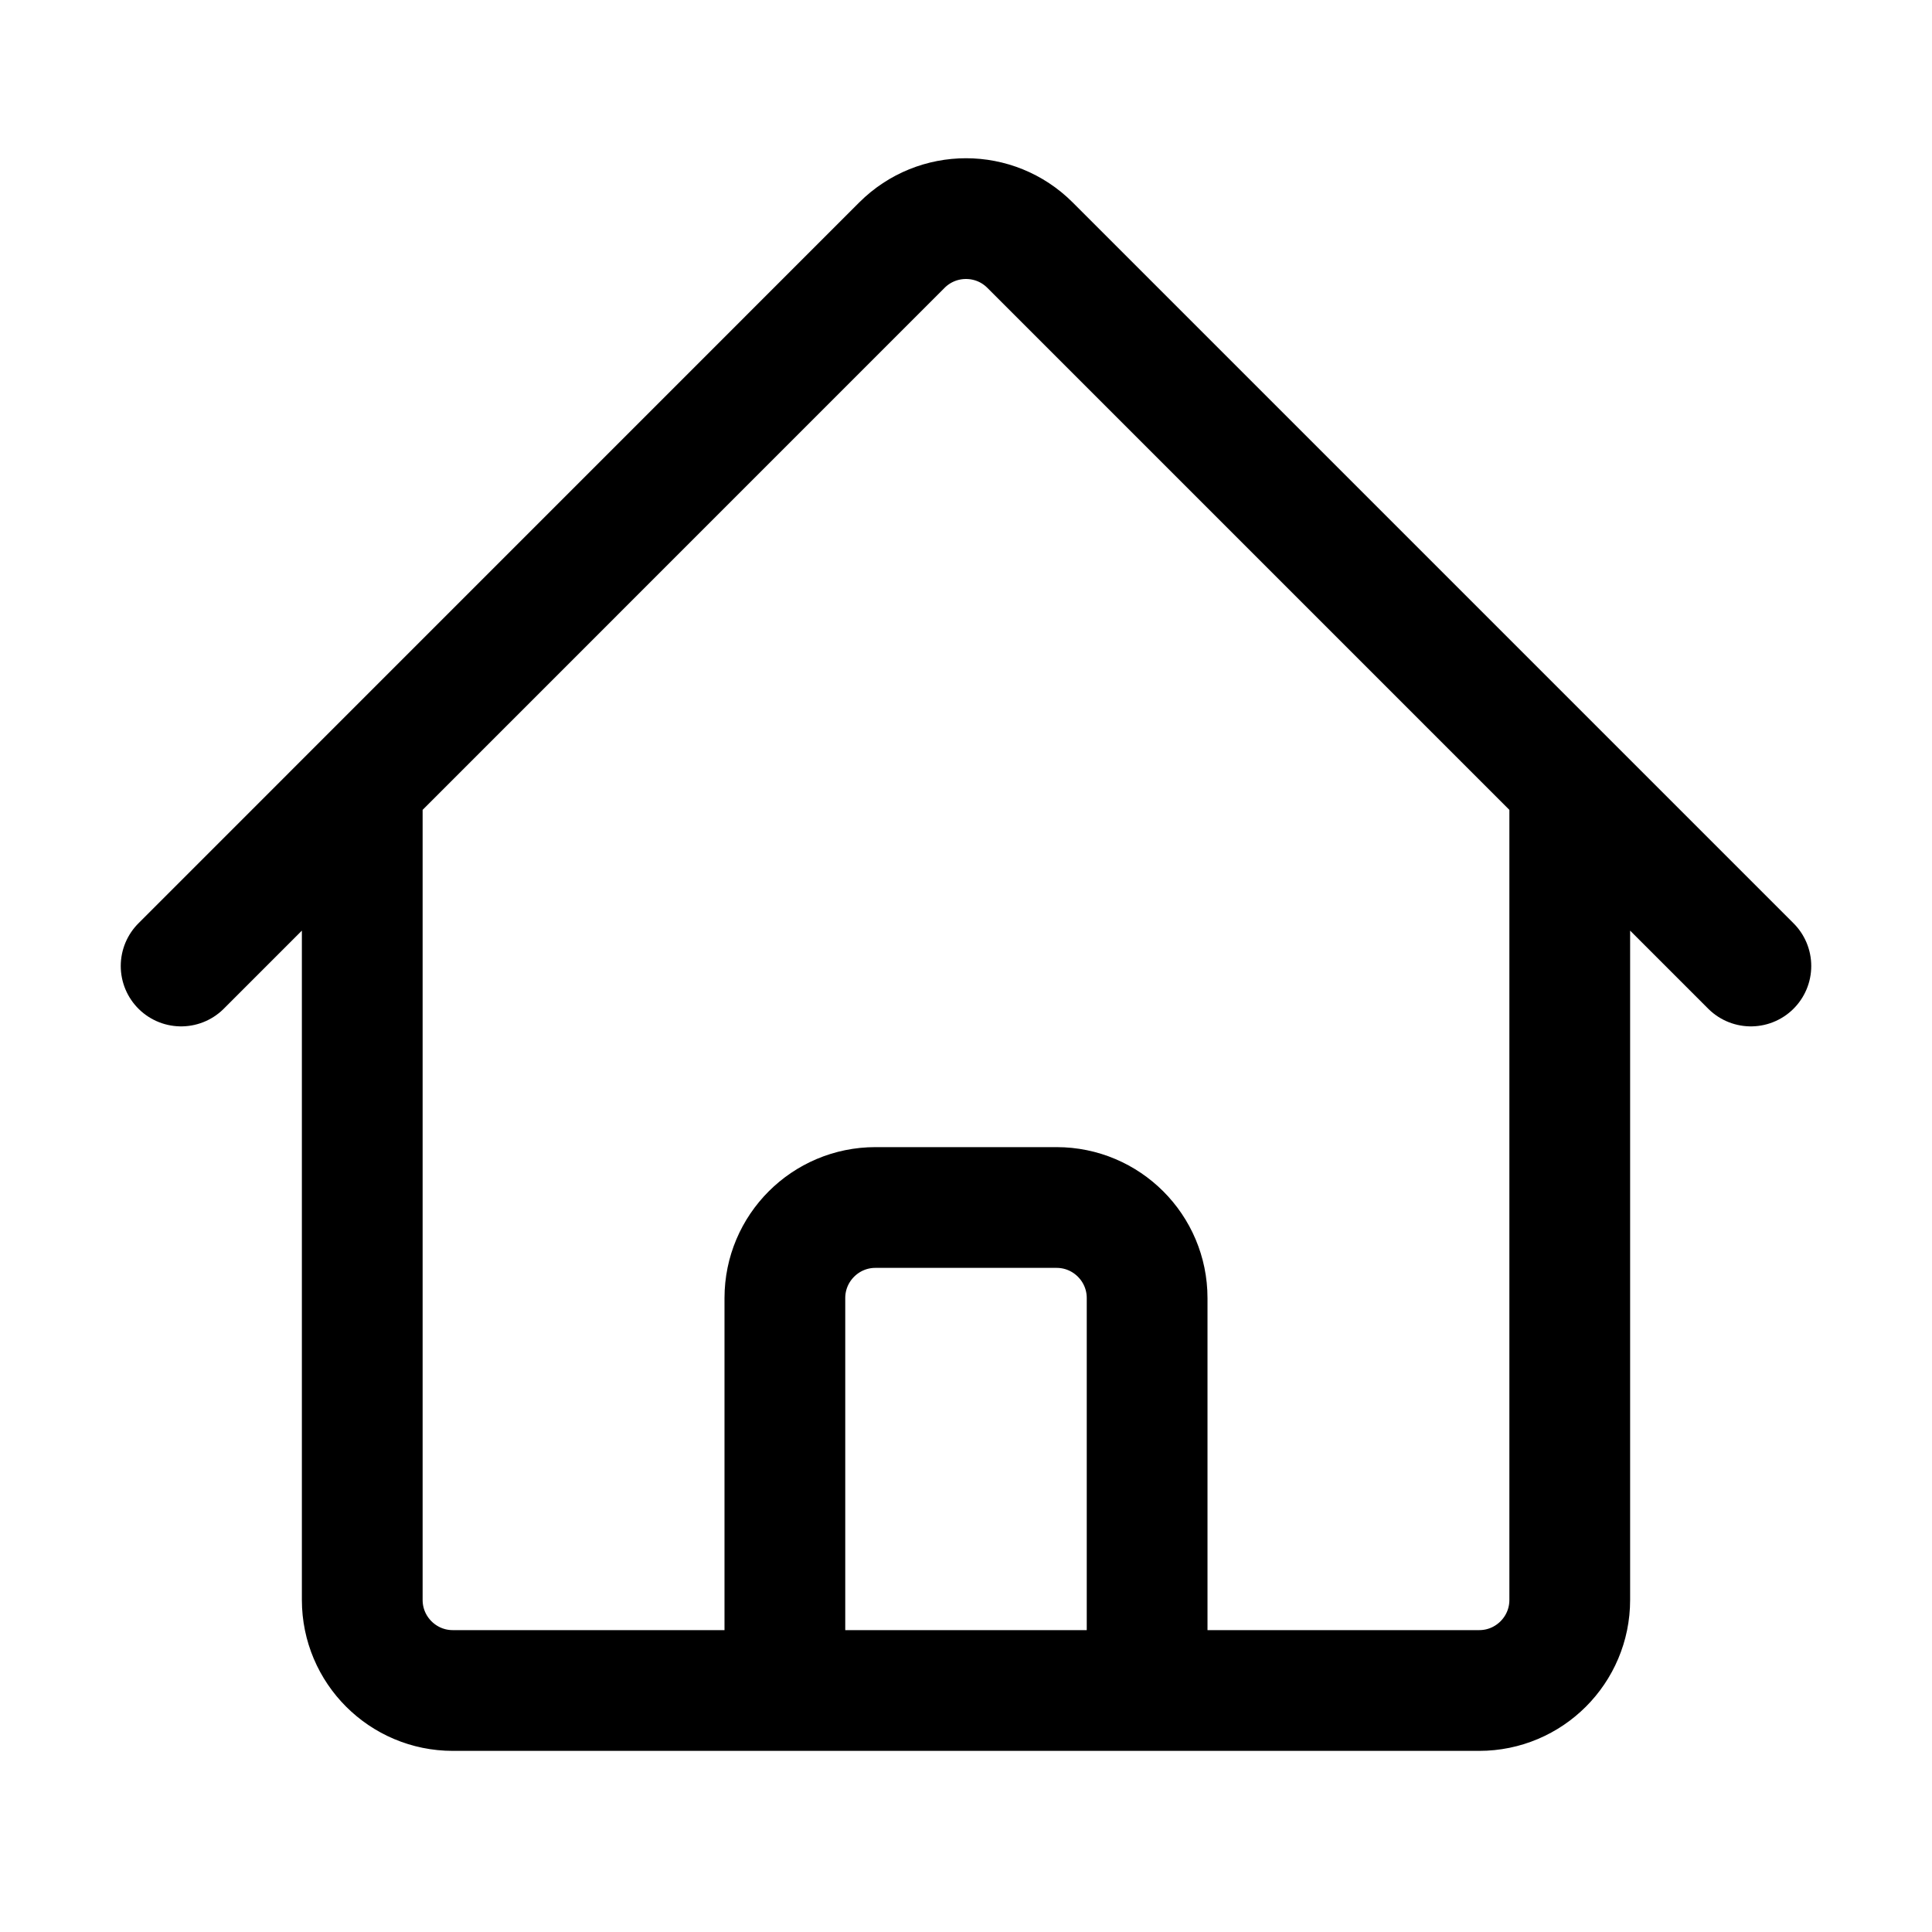
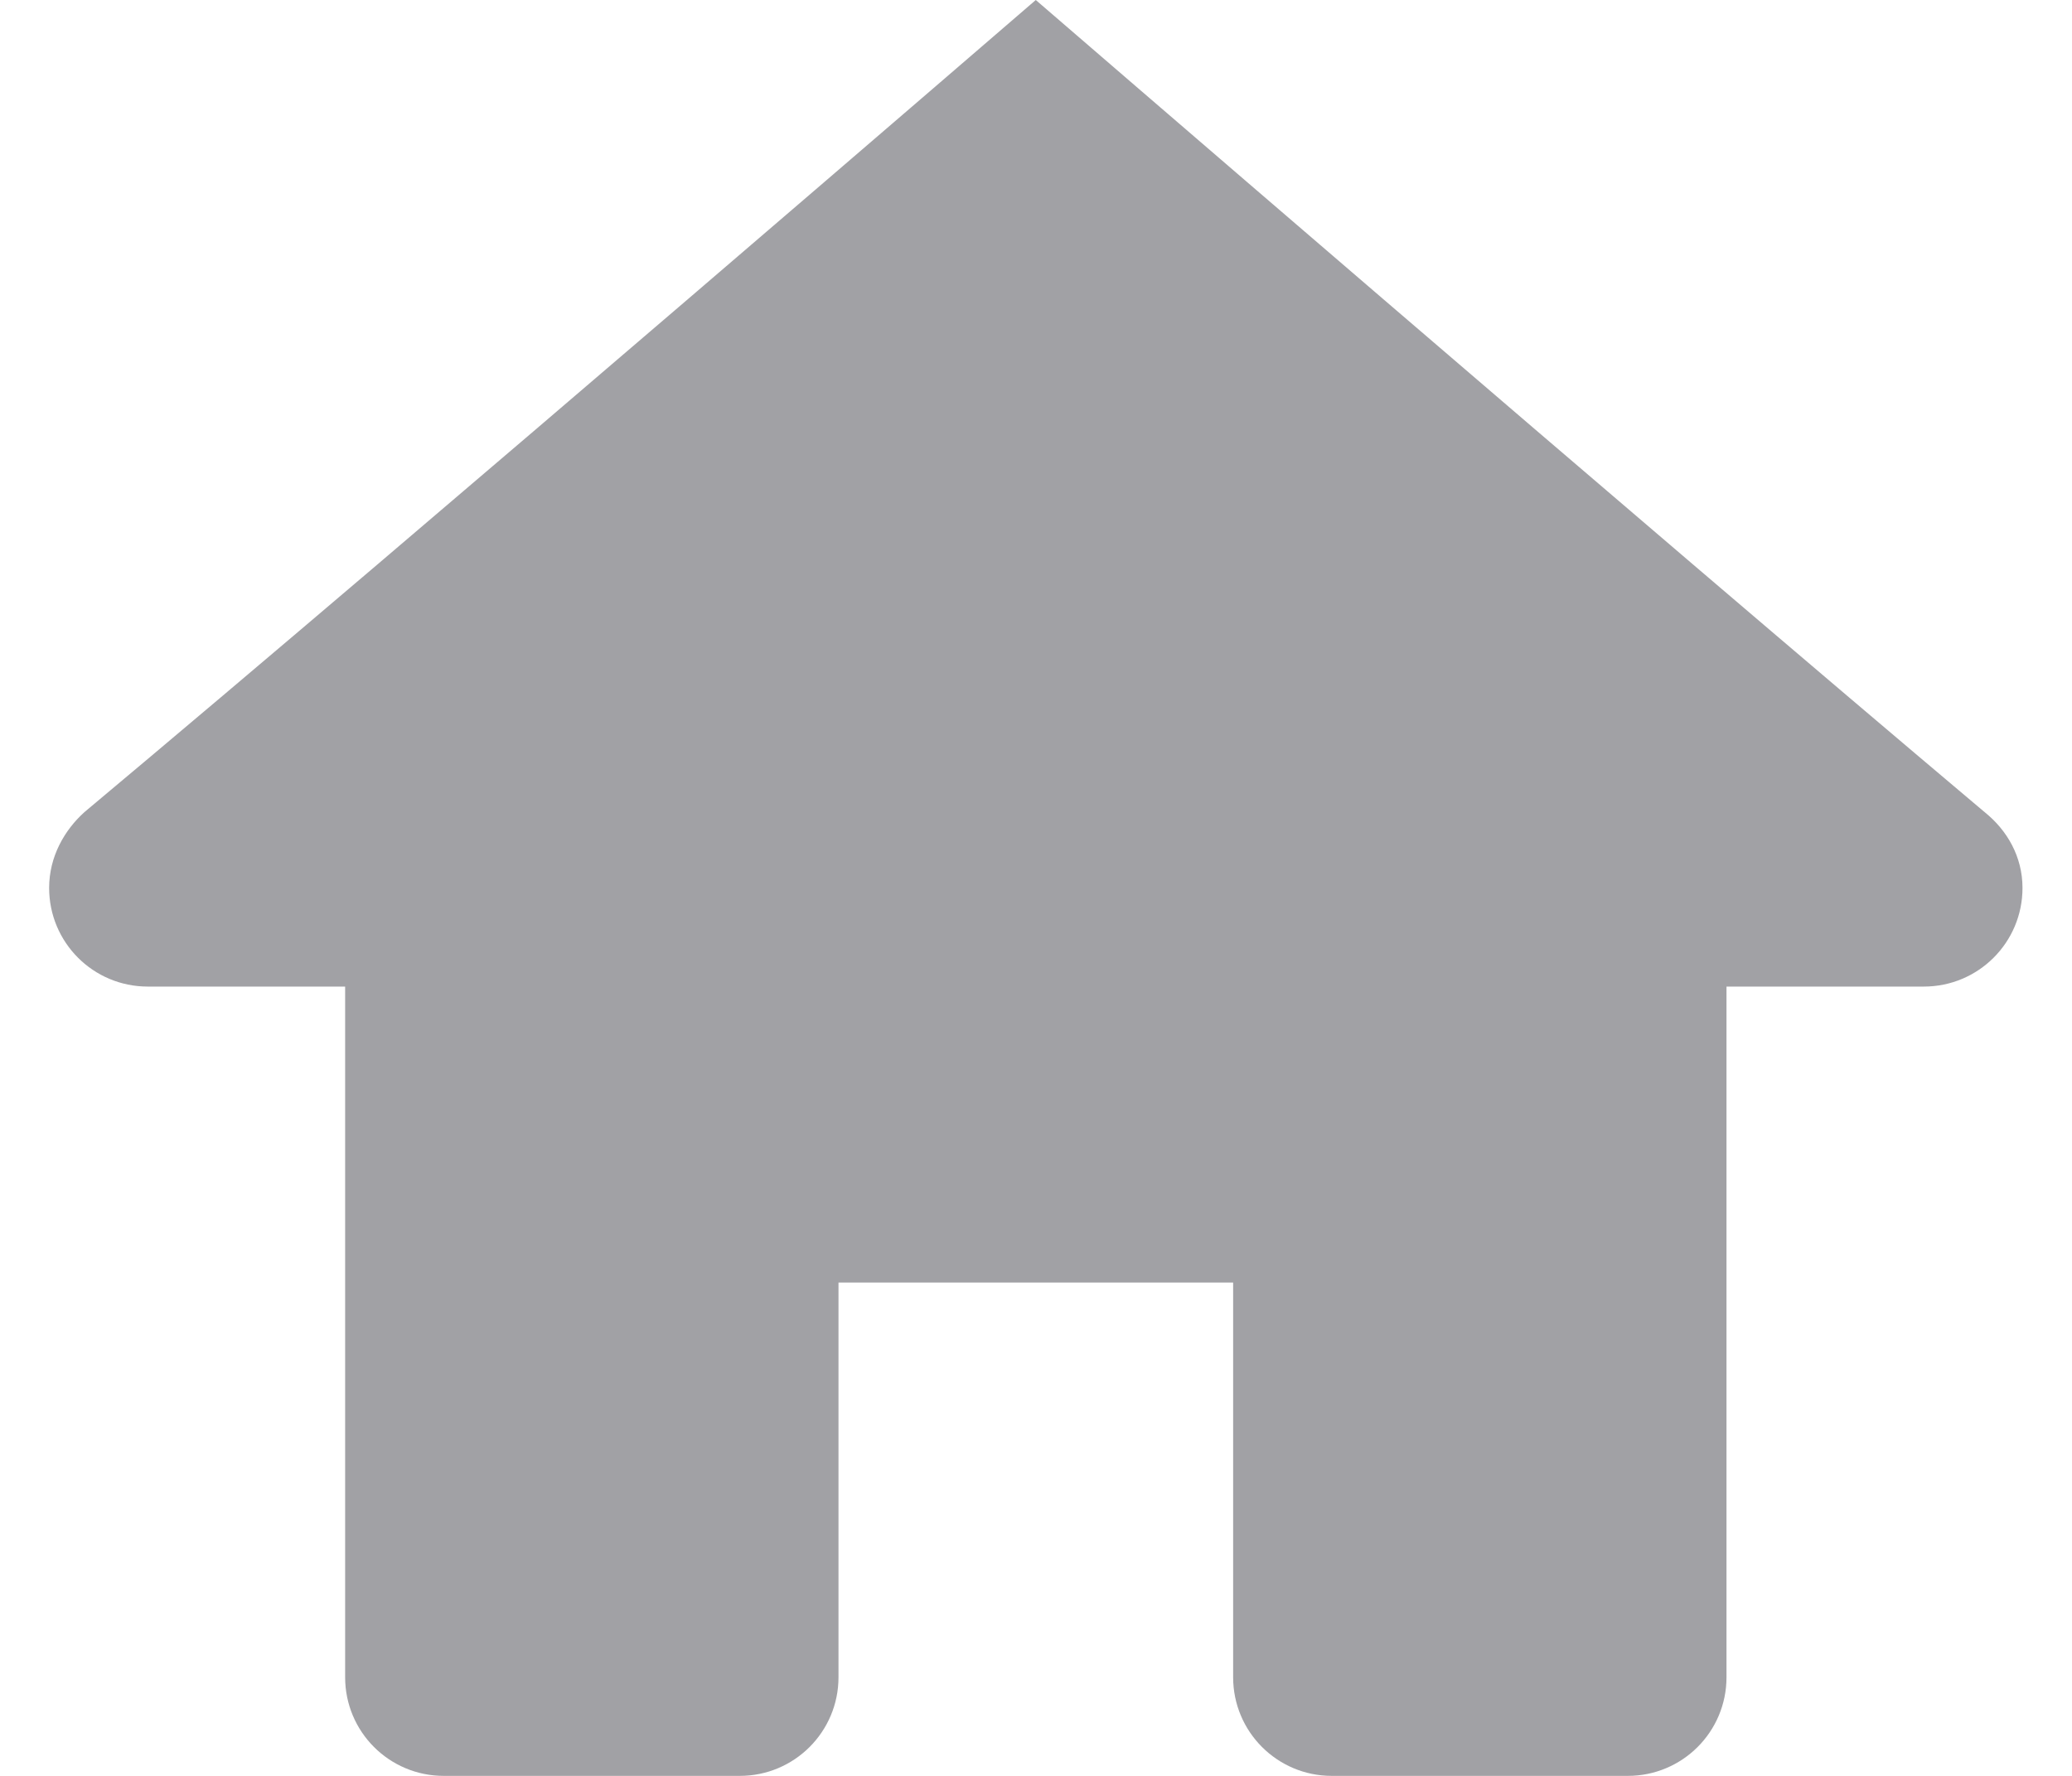
- <svg xmlns="http://www.w3.org/2000/svg" fill="none" viewBox="0 0 24 24" stroke-width="1.5" stroke="currentColor" class="size-6">
-   <path stroke-linecap="round" stroke-linejoin="round" d="m2.25 12 8.954-8.955c.44-.439 1.152-.439 1.591 0L21.75 12M4.5 9.75v10.125c0 .621.504 1.125 1.125 1.125H9.75v-4.875c0-.621.504-1.125 1.125-1.125h2.25c.621 0 1.125.504 1.125 1.125V21h4.125c.621 0 1.125-.504 1.125-1.125V9.75M8.25 21h8.25" />
+ <svg width="28" height="24" viewBox="0 0 28 24" fill="none">
+   <path d="M13.997 0C13.997 0 5.749 7.12 1.14 10.976C0.869 11.221 0.664 11.579 0.664 12C0.664 12.737 1.26 13.333 1.997 13.333H4.664V22.667C4.664 23.404 5.26 24 5.997 24H9.997C10.735 24 11.331 23.403 11.331 22.667V17.333H16.664V22.667C16.664 23.403 17.26 24 17.997 24H21.997C22.735 24 23.331 23.404 23.331 22.667V13.333H25.997C26.735 13.333 27.331 12.737 27.331 12C27.331 11.579 27.125 11.221 26.82 10.976C22.243 7.12 13.997 0 13.997 0Z" fill="#A1A1A5" />
</svg>
